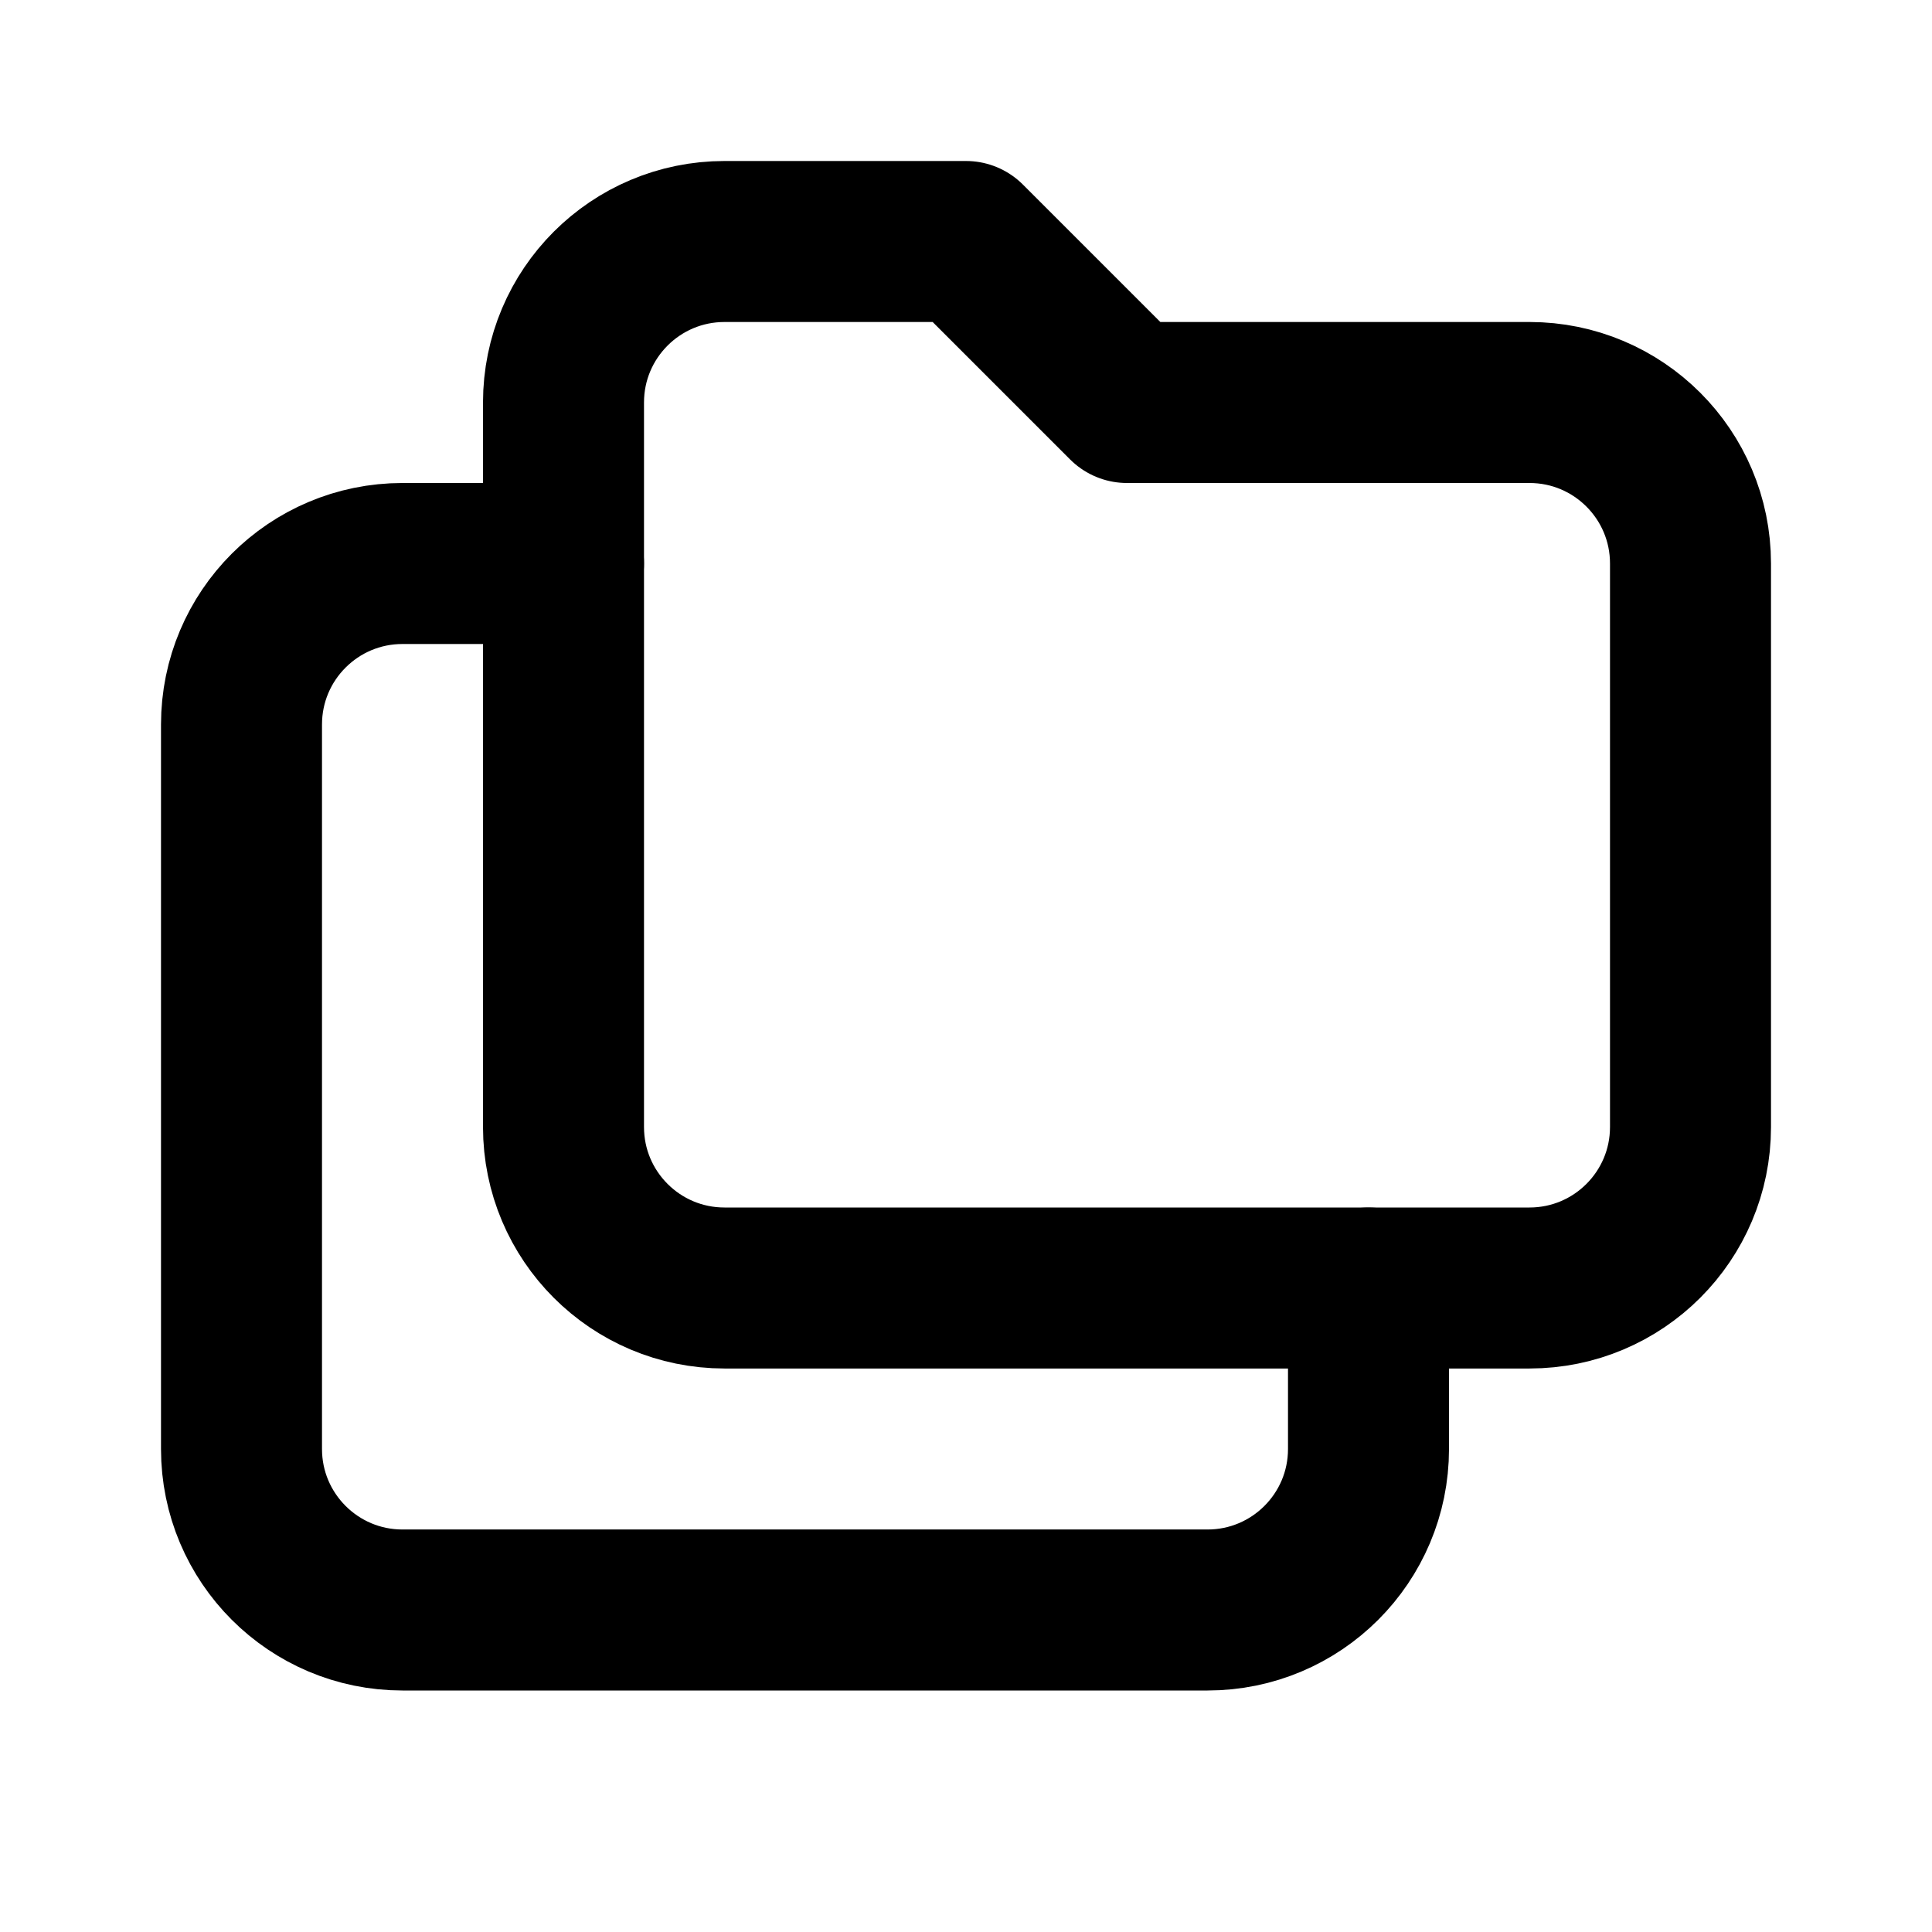
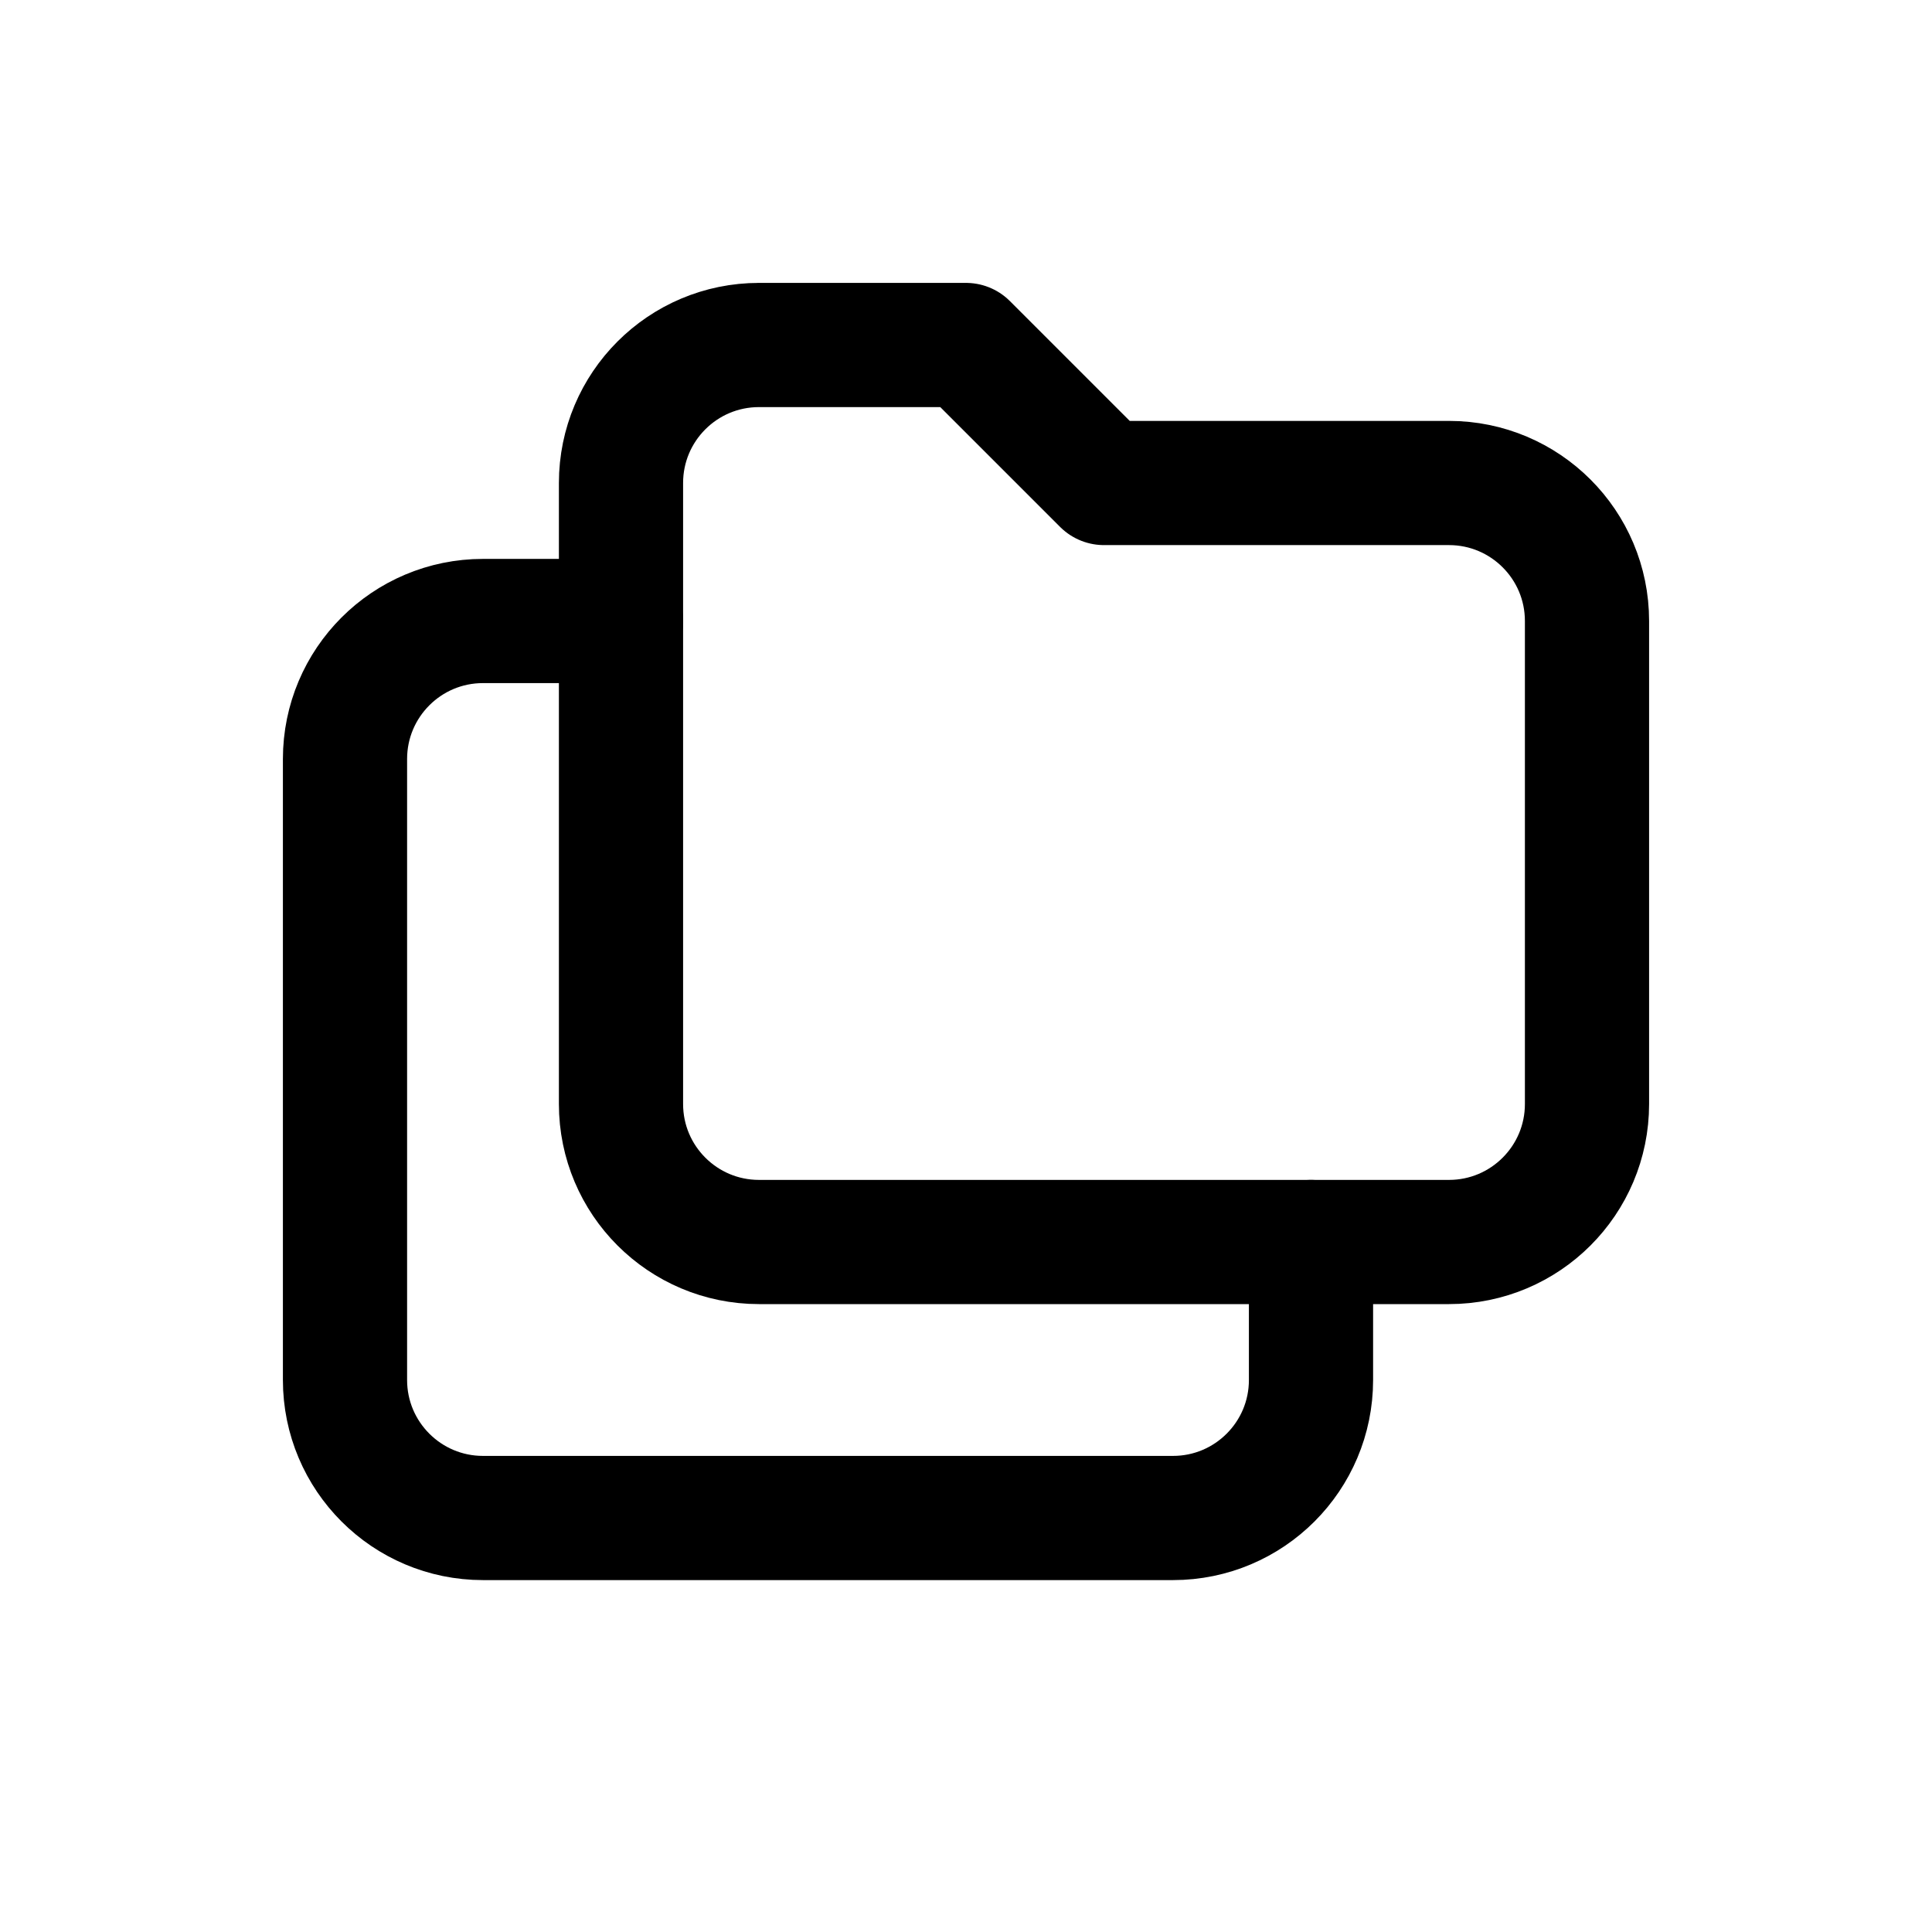
- <svg xmlns="http://www.w3.org/2000/svg" width="24" height="24" viewBox="0 0 24 24" class="icon icon-tabler icons-tabler-outline icon-tabler-folders">
-   <g fill="none" stroke="#000" stroke-width="2" stroke-linecap="round" stroke-linejoin="round">
+ <svg xmlns="http://www.w3.org/2000/svg" width="24" height="24" viewBox="-2 -2 28 28" class="icon icon-tabler icons-tabler-outline icon-tabler-folders">
+   <g fill="none" stroke="#000" stroke-width="1.8" stroke-linecap="round" stroke-linejoin="round">
    <path d="M9 3h3l2 2h5a2 2 0 0 1 2 2v7a2 2 0 0 1 -2 2h-10a2 2 0 0 1 -2 -2v-9a2 2 0 0 1 2 -2" />
    <path d="M17 16v2a2 2 0 0 1 -2 2h-10a2 2 0 0 1 -2 -2v-9a2 2 0 0 1 2 -2h2" />
  </g>
</svg>
